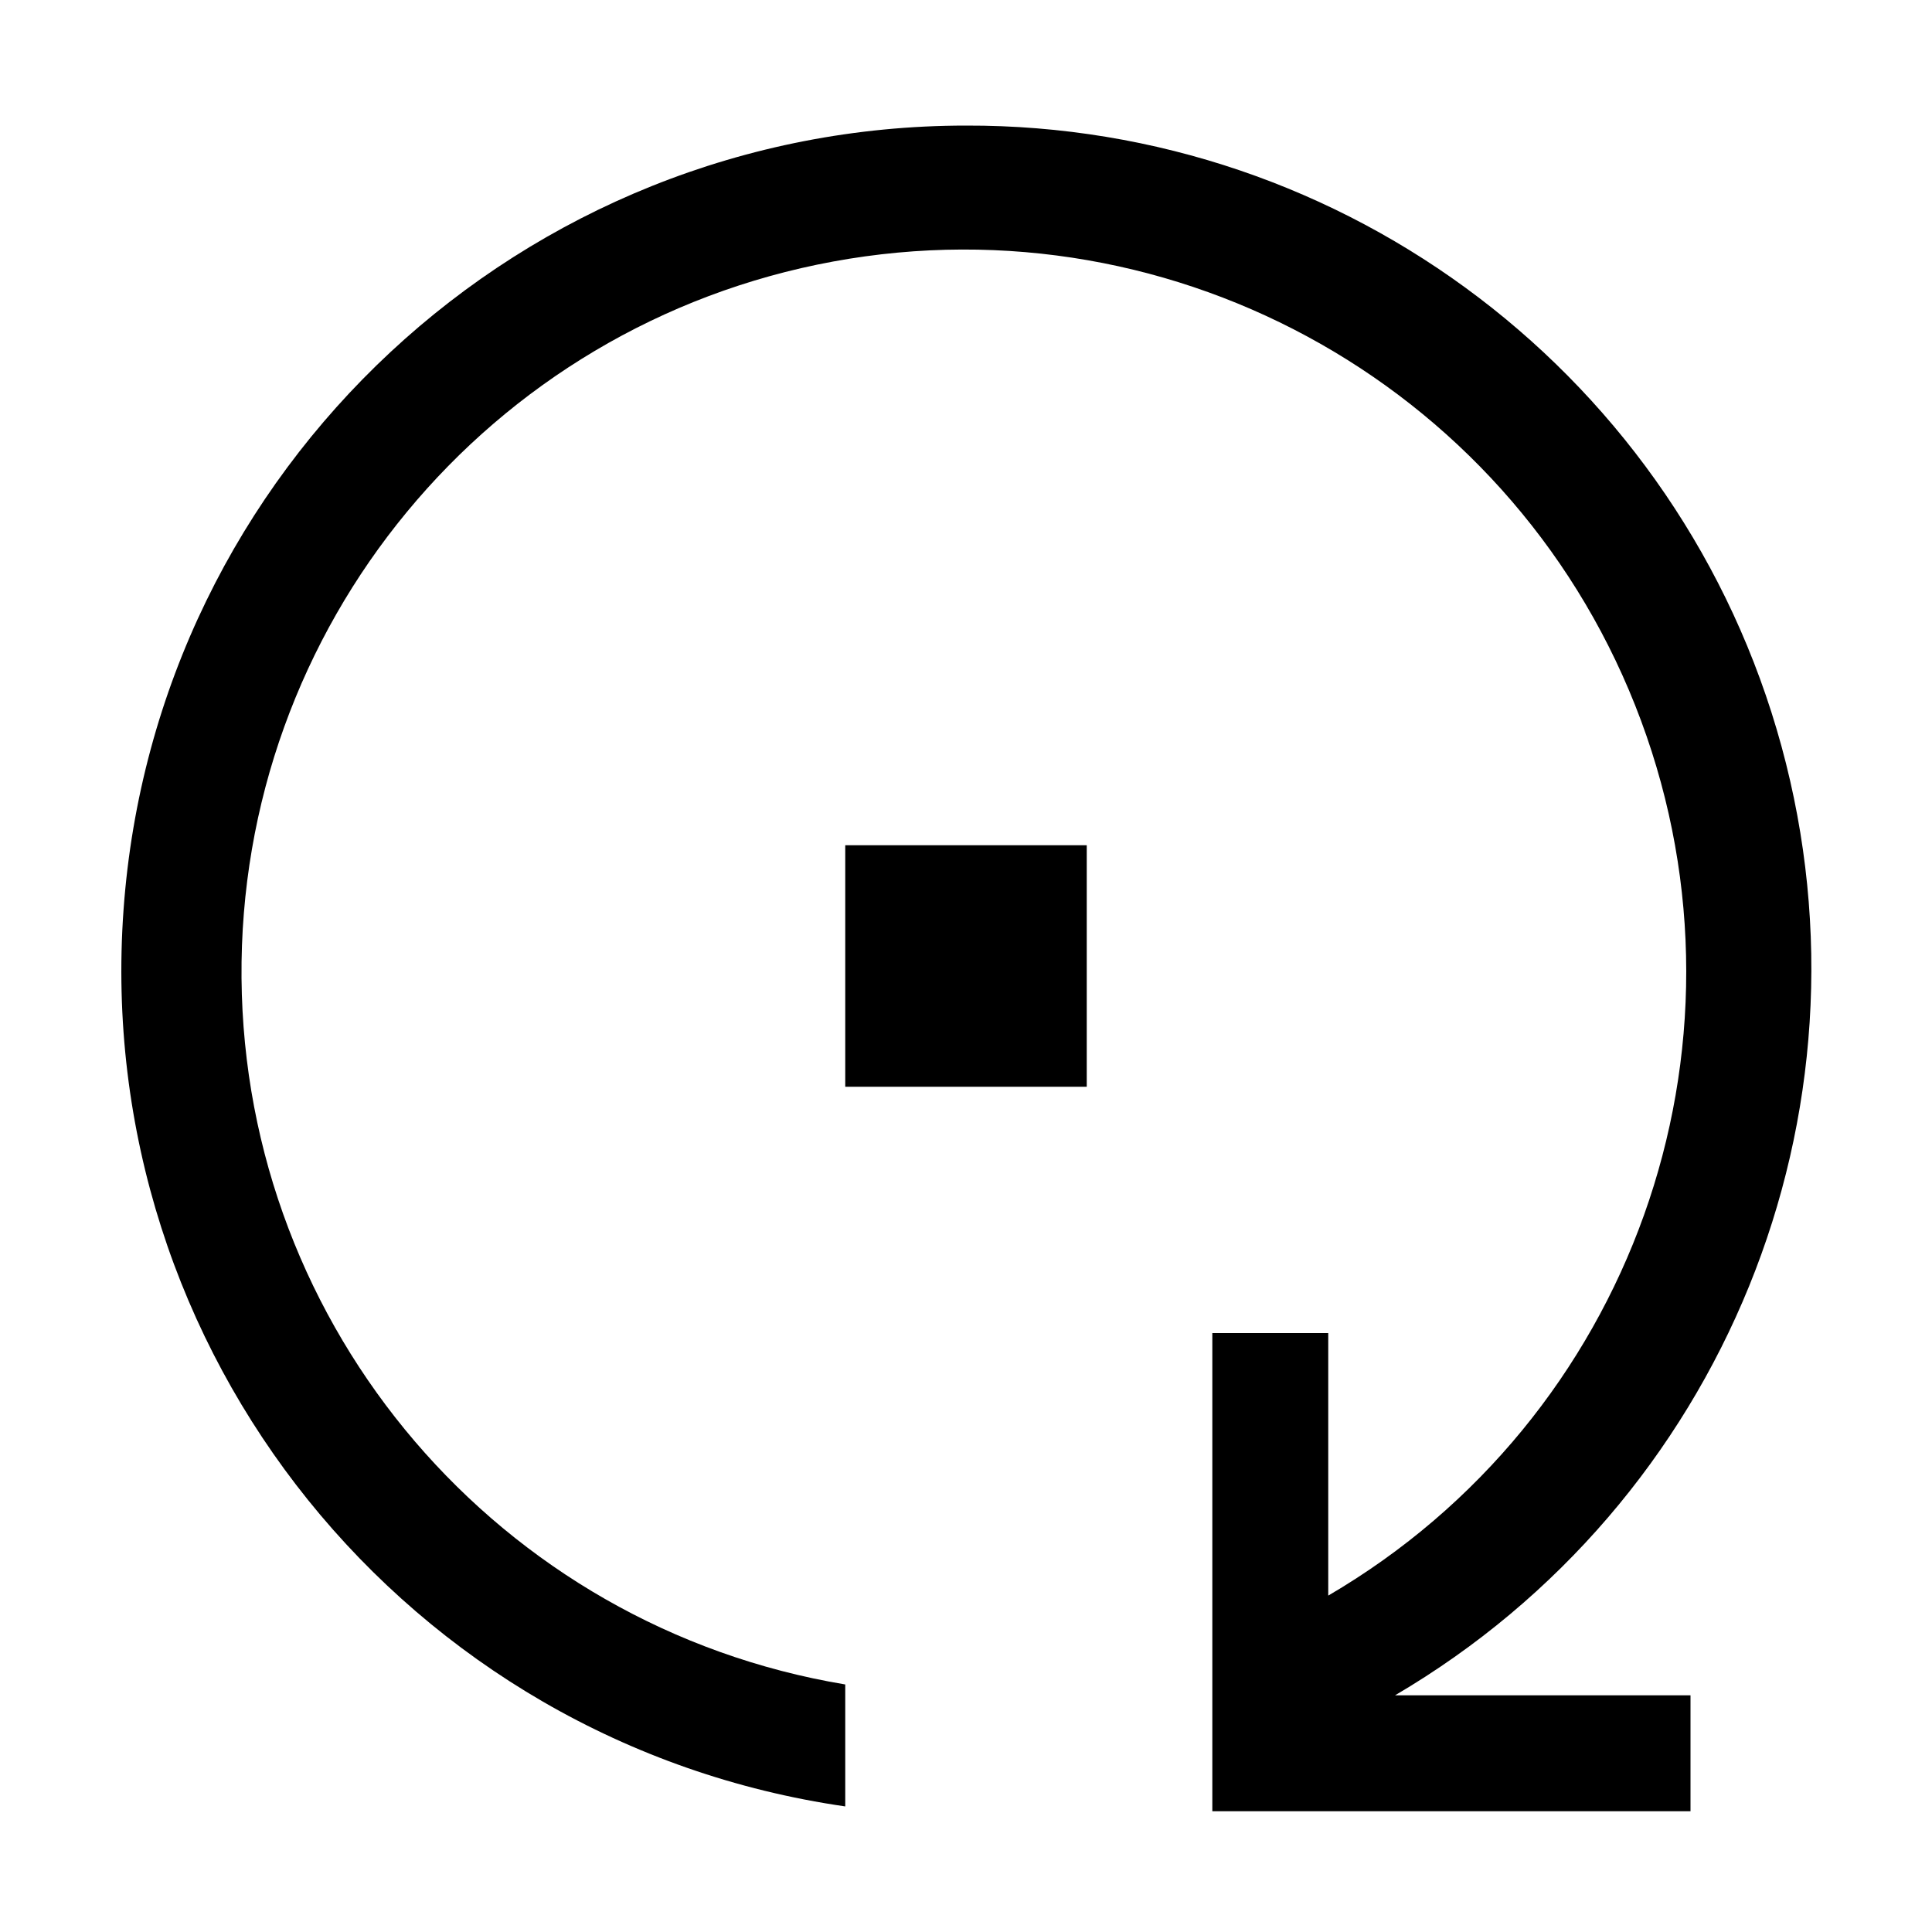
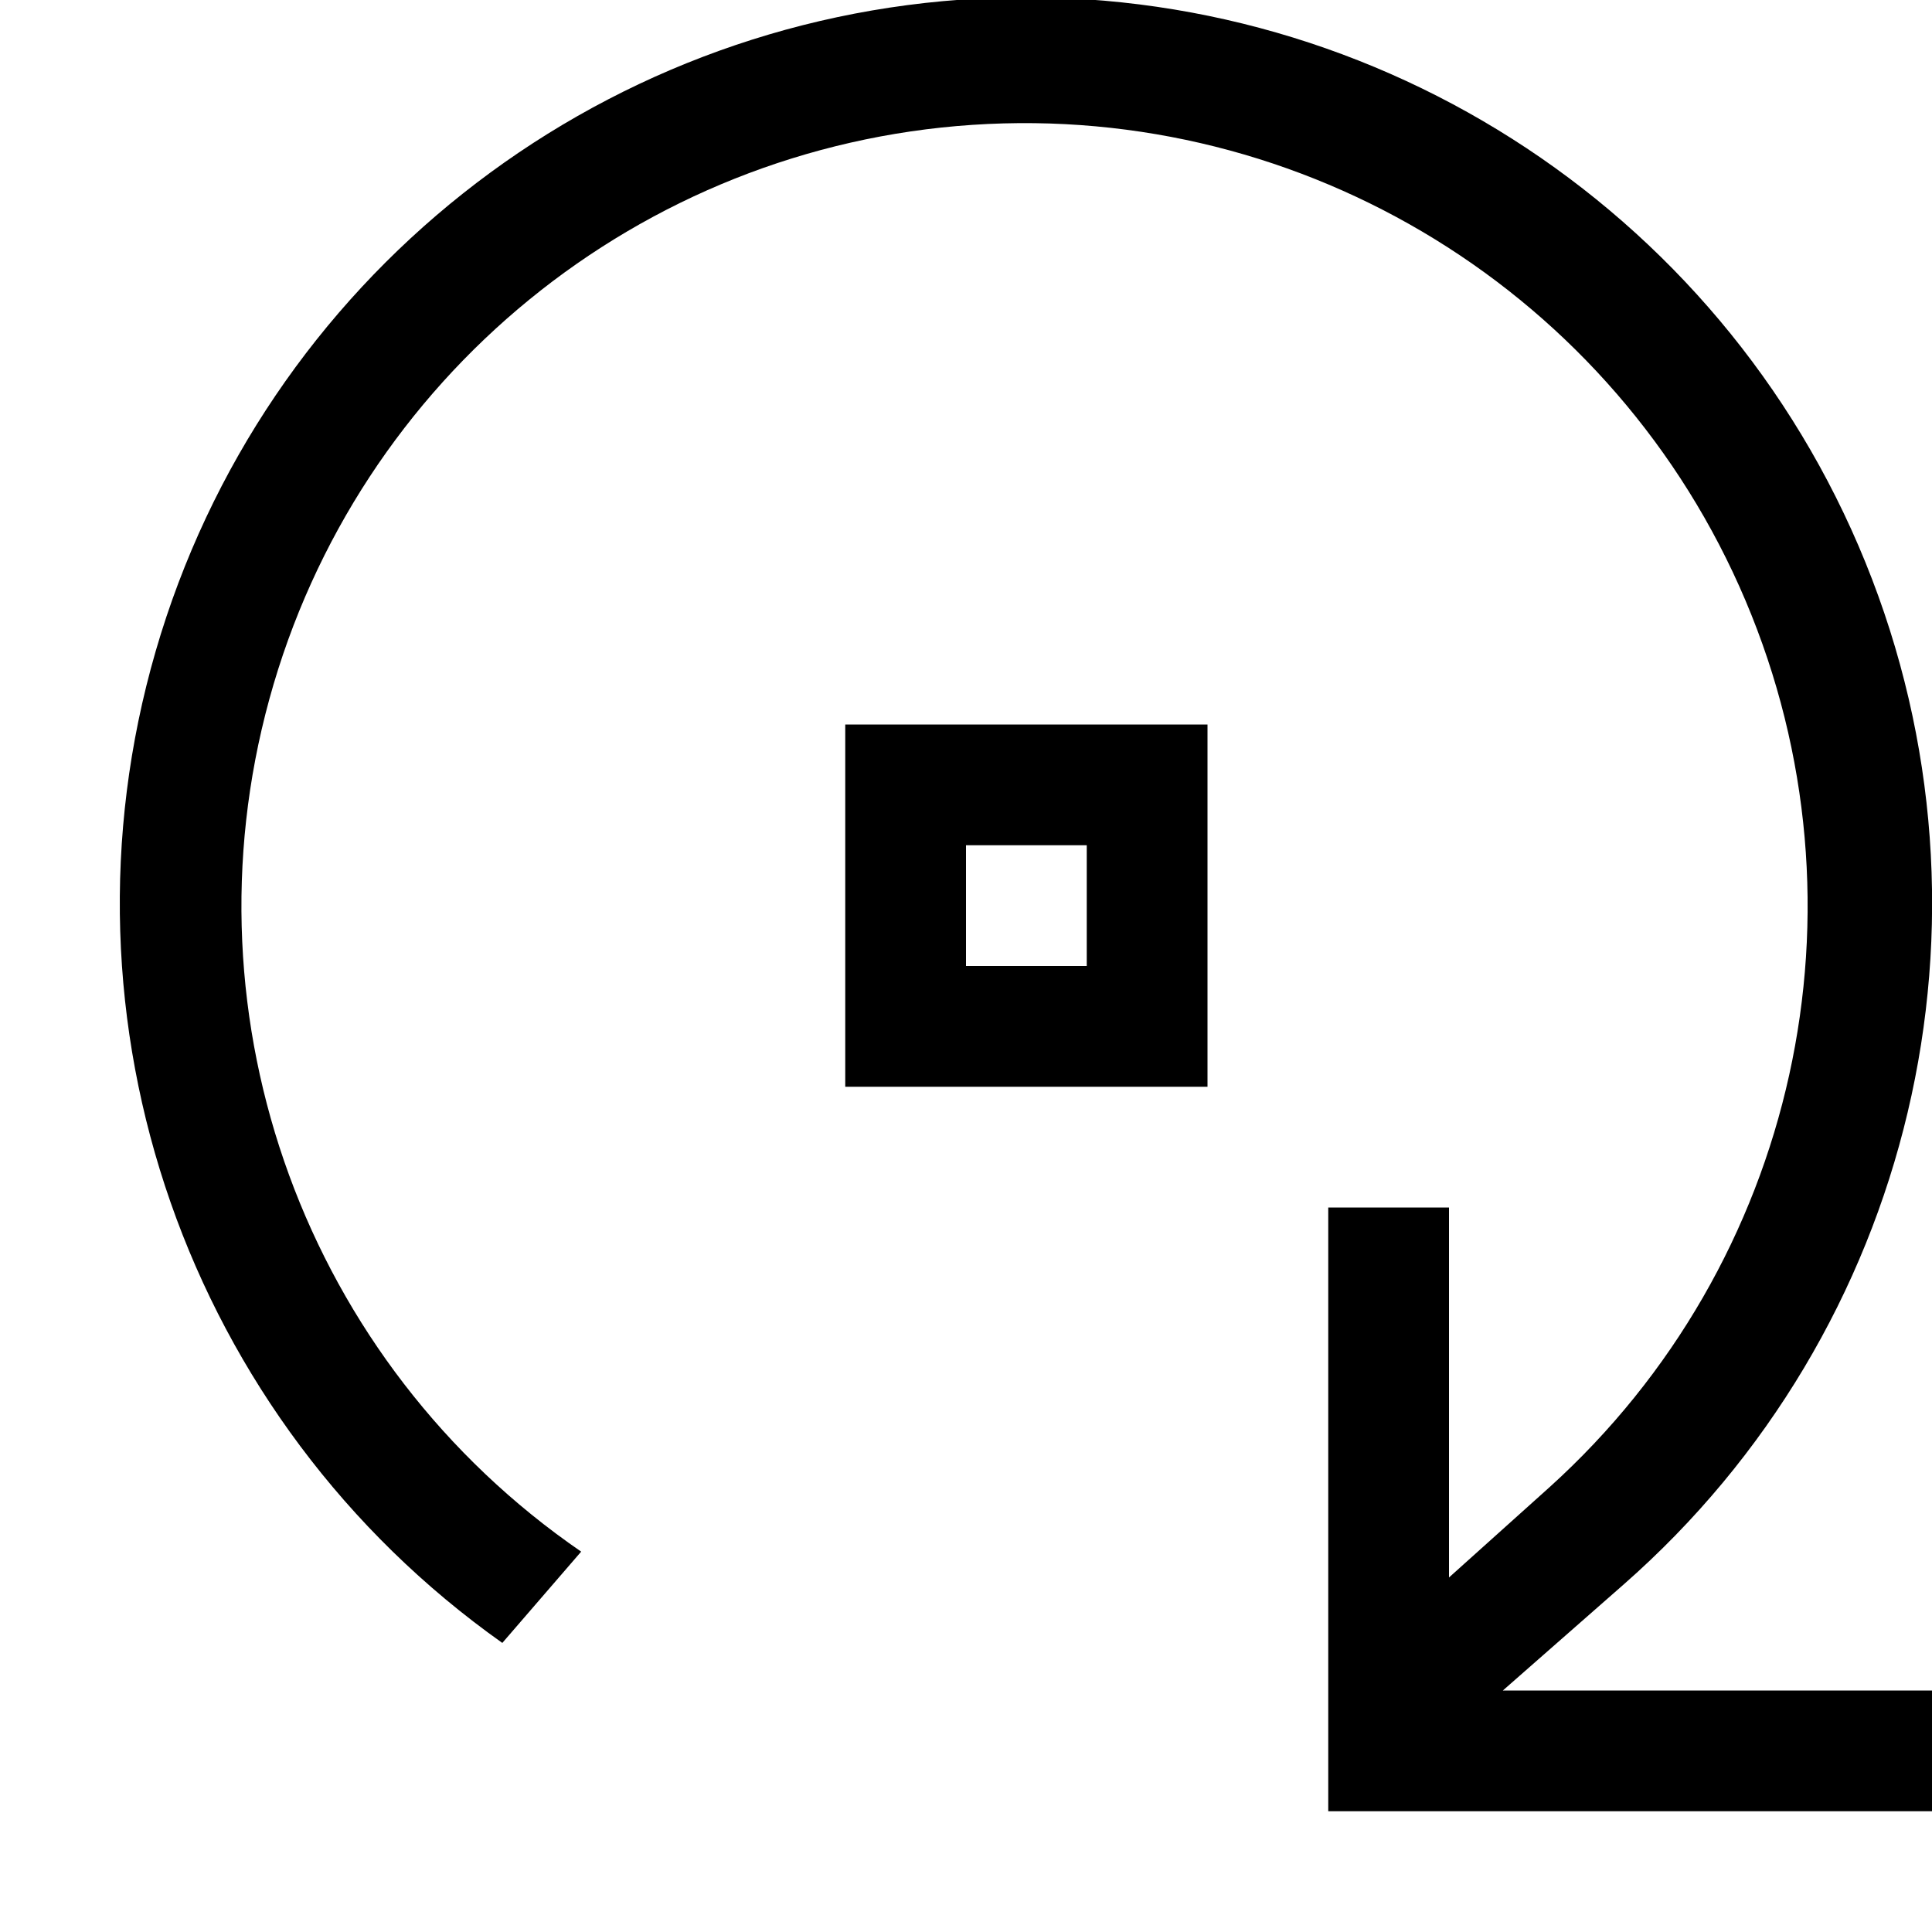
- <svg xmlns="http://www.w3.org/2000/svg" viewBox="0 0 16 16">
-   <path d="M8 1.04a6.98 6.98 0 0 1 3.553 13H14V15h-3.96v-3.96H11v2.174a5.982 5.982 0 1 0-4 .736v1.01A6.996 6.996 0 0 1 8 1.04zM7 9h2V7H7z" />
+ <svg xmlns="http://www.w3.org/2000/svg" id="icons" viewBox="0 0 16 16">
+   <path d="M11 15v-5h1v3.064l.834-.749a6.485 6.485 0 1 0-8.021.535l-.653.756a7.504 7.504 0 1 1 9.284-.482l-.998.876H16v1zm-1-9v3H7V6zM9 7H8v1h1z" />
</svg>
